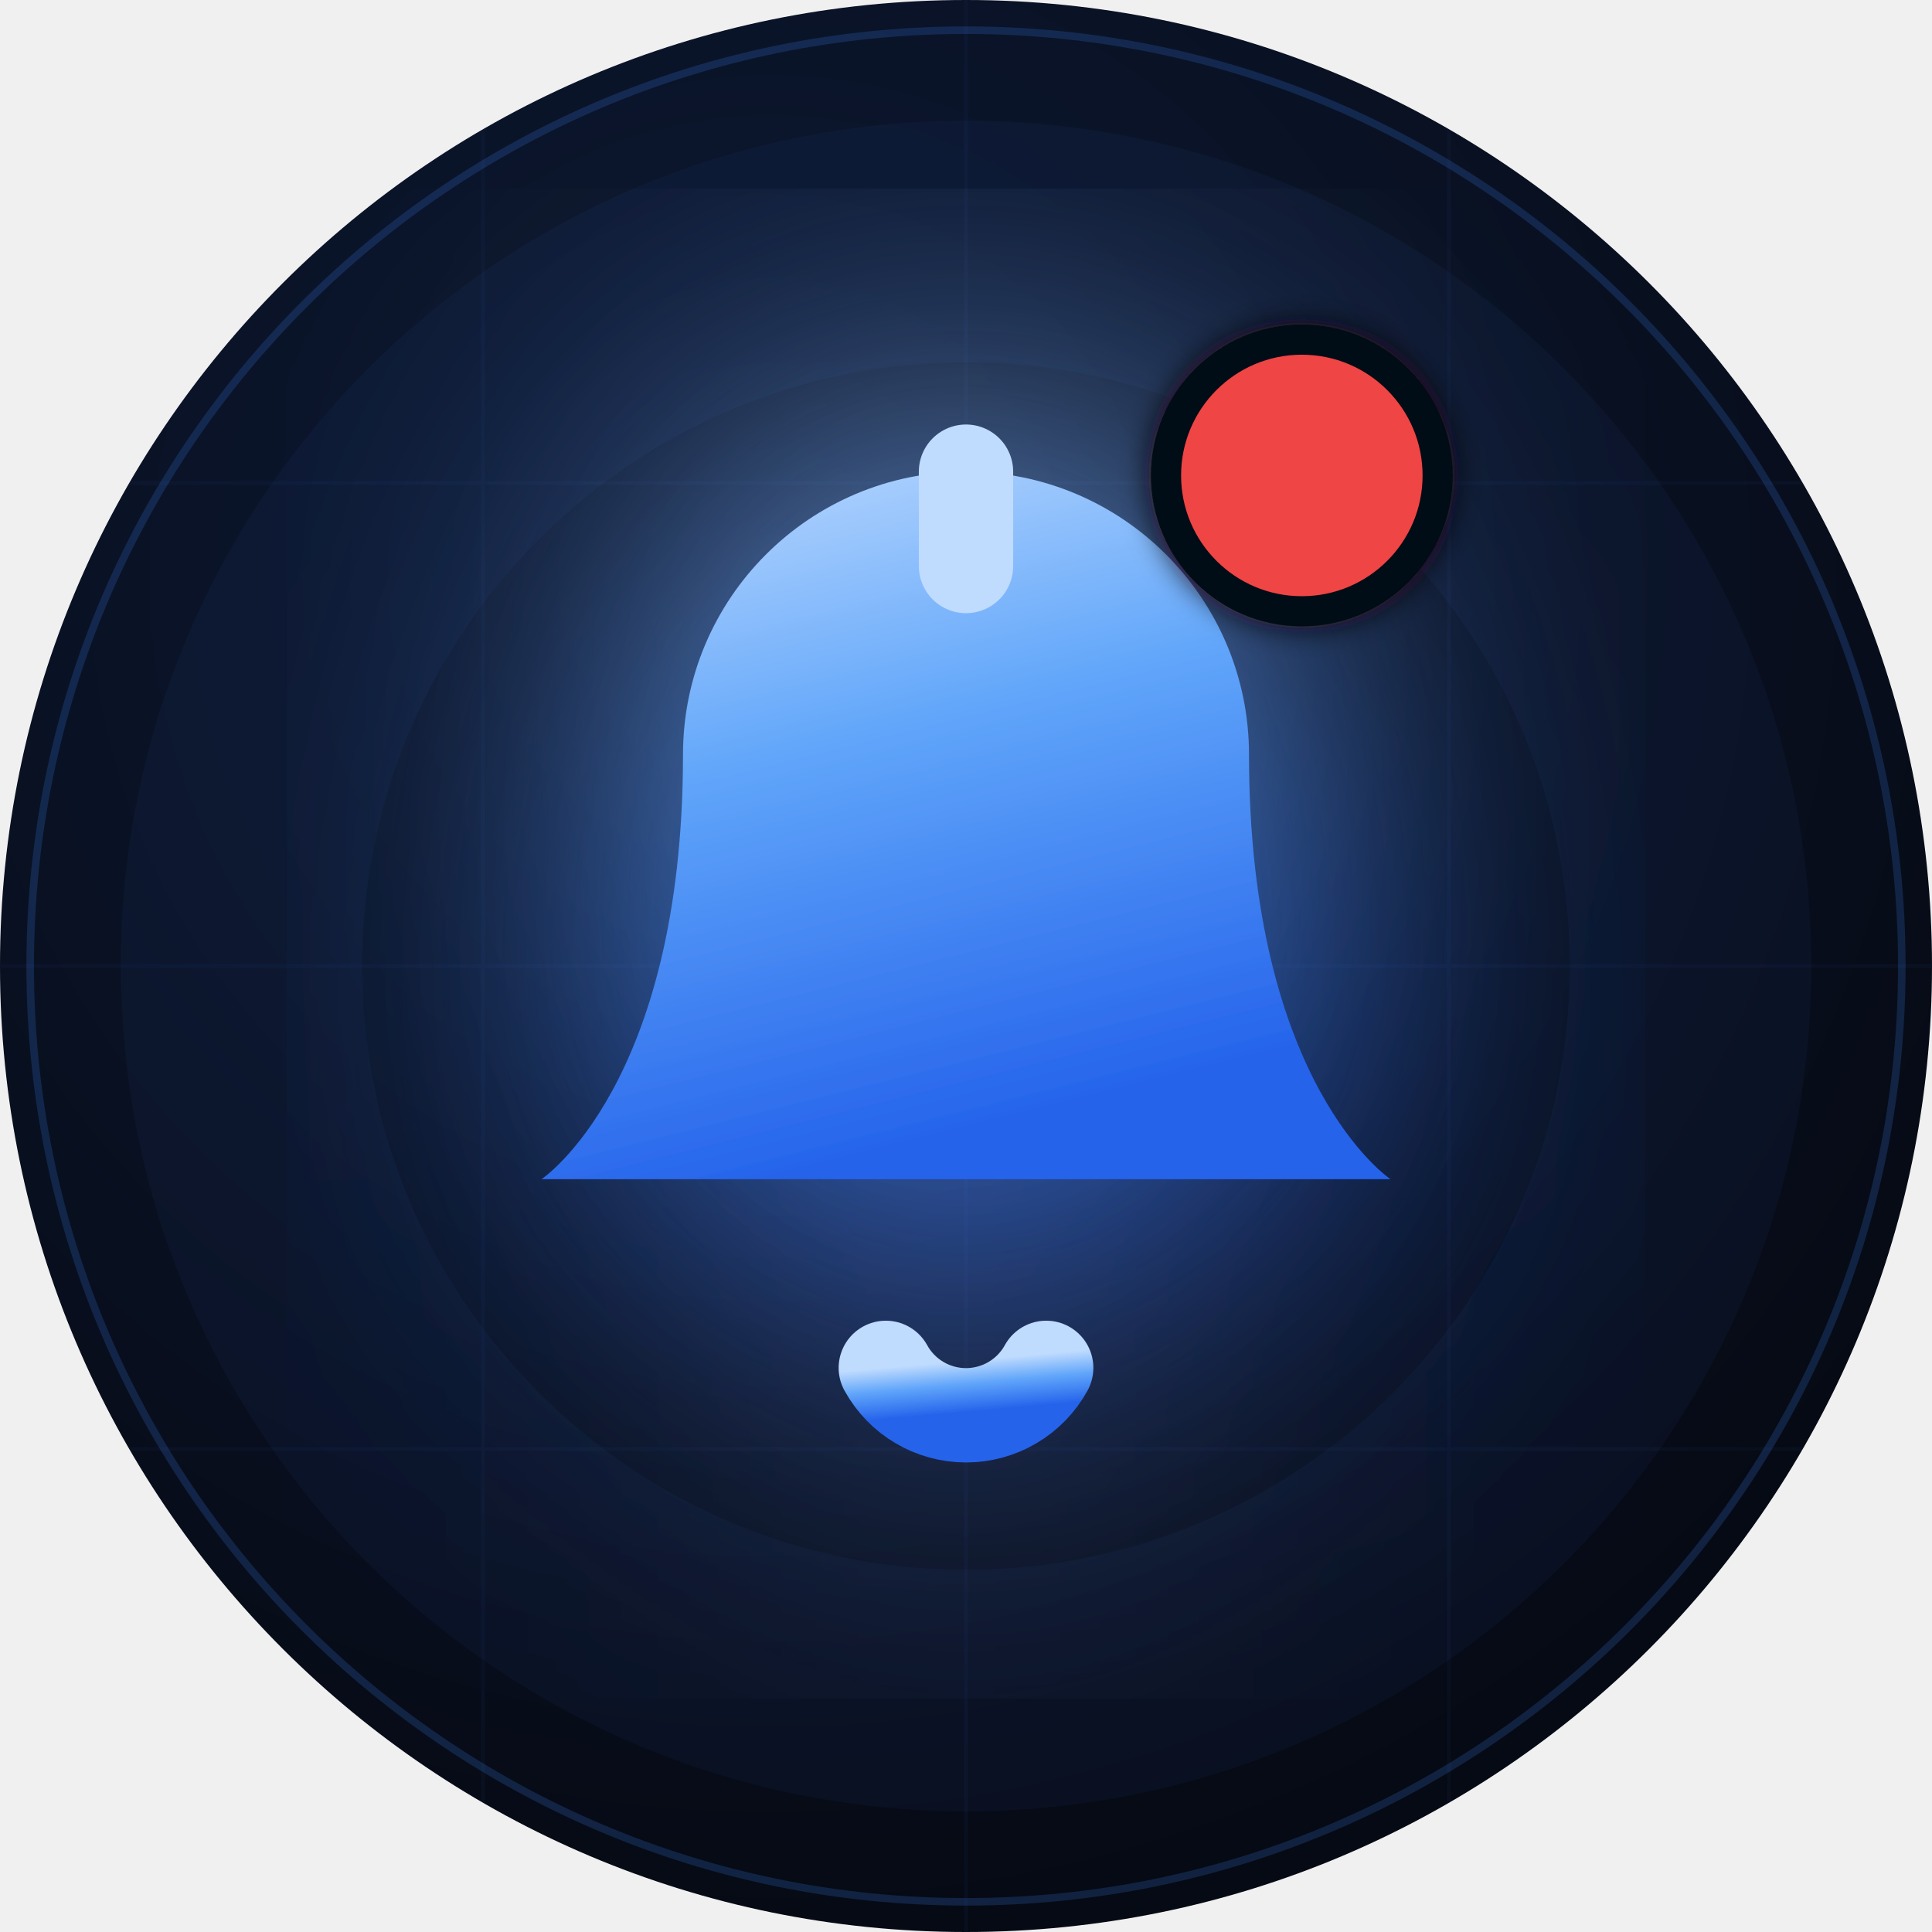
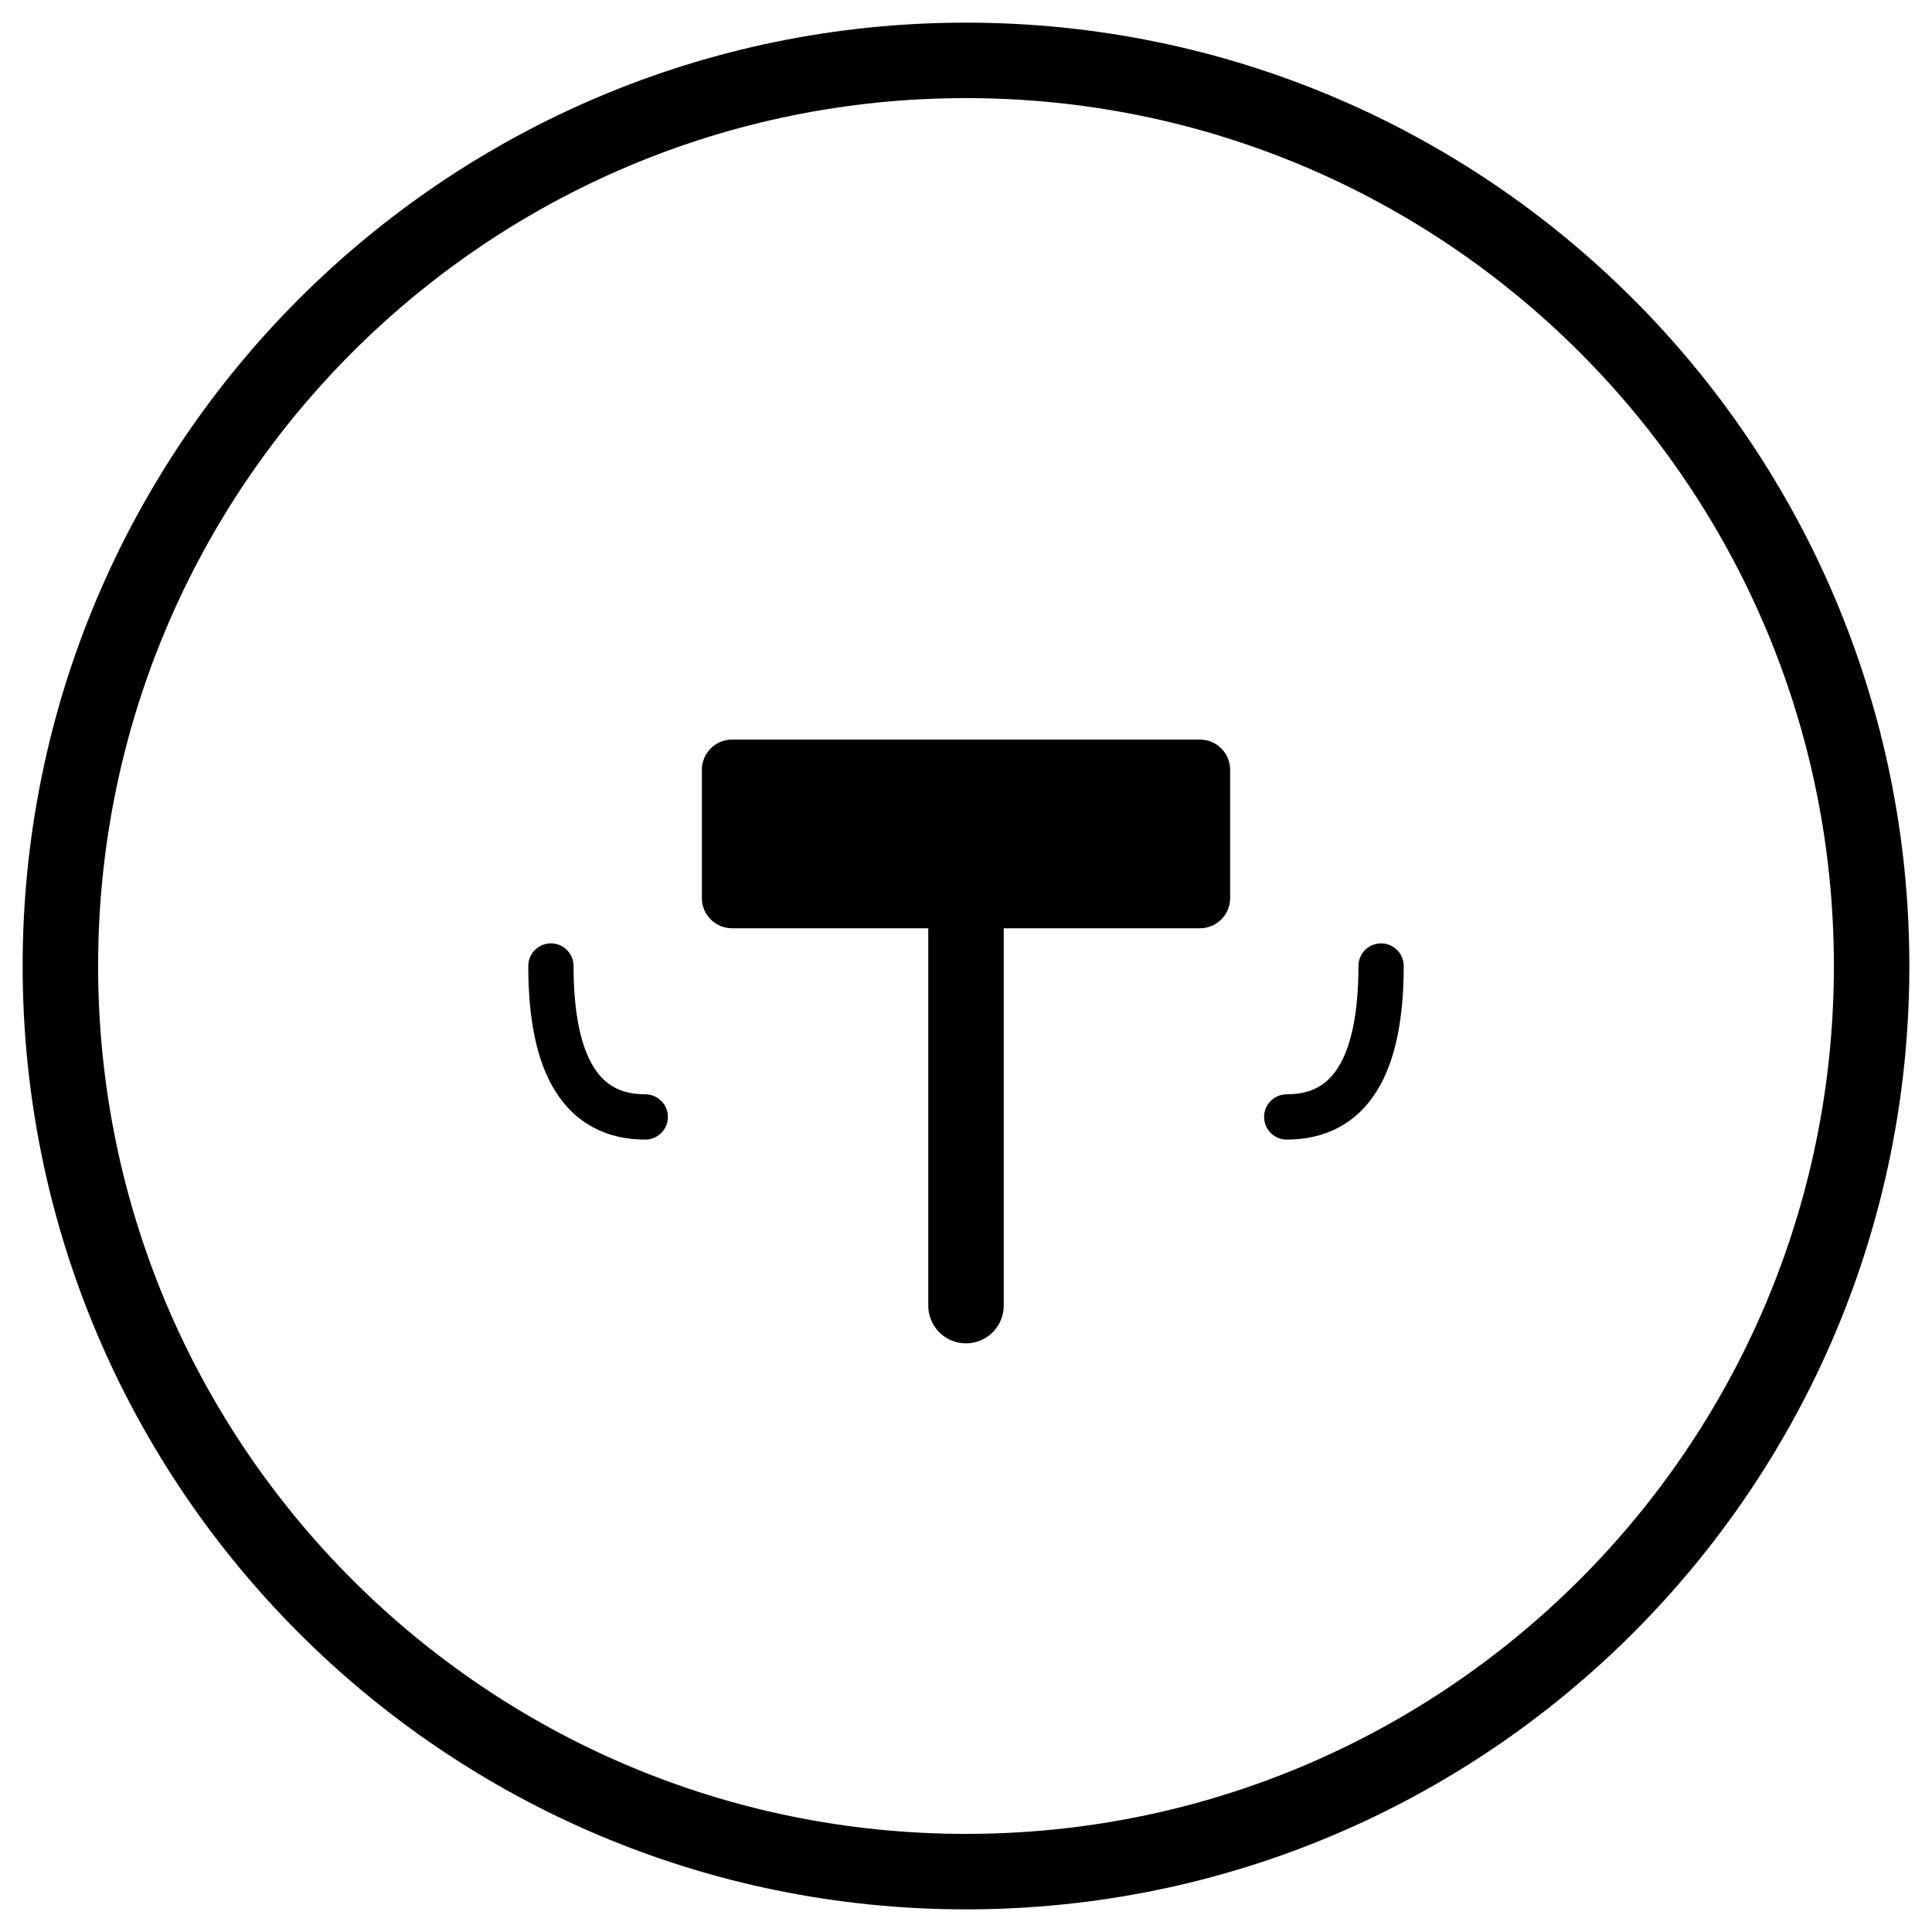
<svg xmlns="http://www.w3.org/2000/svg" viewBox="0 0 512 512" fill="none">
-   <defs>
-     <radialGradient id="bg" cx="40%" cy="30%" r="70%">
-       <stop offset="0%" stop-color="#0d1a36" />
-       <stop offset="100%" stop-color="#060a14" />
-     </radialGradient>
-     <linearGradient id="bell" x1="0%" y1="0%" x2="30%" y2="100%">
-       <stop offset="0%" stop-color="#bfdbfe" />
-       <stop offset="45%" stop-color="#60a5fa" />
-       <stop offset="100%" stop-color="#2563eb" />
-     </linearGradient>
-     <filter id="glow" x="-30%" y="-30%" width="160%" height="160%">
-       <feGaussianBlur stdDeviation="12" result="blur" />
-       <feMerge>
-         <feMergeNode in="blur" />
-         <feMergeNode in="SourceGraphic" />
-       </feMerge>
-     </filter>
-     <filter id="badgeGlow" x="-50%" y="-50%" width="200%" height="200%">
-       <feGaussianBlur stdDeviation="4" result="blur" />
-       <feMerge>
-         <feMergeNode in="blur" />
-         <feMergeNode in="SourceGraphic" />
-       </feMerge>
-     </filter>
-     <clipPath id="circle">
-       <circle cx="256" cy="256" r="256" />
-     </clipPath>
-   </defs>
-   <circle cx="256" cy="256" r="256" fill="url(#bg)" />
-   <g clip-path="url(#circle)" opacity="0.04">
-     <line x1="0" y1="128" x2="512" y2="128" stroke="#3b82f6" stroke-width="1" />
-     <line x1="0" y1="256" x2="512" y2="256" stroke="#3b82f6" stroke-width="1" />
-     <line x1="0" y1="384" x2="512" y2="384" stroke="#3b82f6" stroke-width="1" />
-     <line x1="128" y1="0" x2="128" y2="512" stroke="#3b82f6" stroke-width="1" />
-     <line x1="256" y1="0" x2="256" y2="512" stroke="#3b82f6" stroke-width="1" />
-     <line x1="384" y1="0" x2="384" y2="512" stroke="#3b82f6" stroke-width="1" />
-   </g>
-   <circle cx="256" cy="256" r="248" fill="none" stroke="#3b82f6" stroke-width="2" opacity="0.2" />
-   <circle cx="256" cy="256" r="192" fill="none" stroke="#3b82f6" stroke-width="64" opacity="0.05" />
-   <g transform="translate(106, 100) scale(12.5)" filter="url(#glow)">
-     <path d="M6 8a6 6 0 0 1 12 0c0 7 3 9 3 9H3s3-2 3-9" fill="url(#bell)" />
-     <path d="M10.3 21a1.94 1.94 0 0 0 3.4 0" stroke="url(#bell)" stroke-width="2" stroke-linecap="round" fill="none" />
-     <line x1="12" y1="2" x2="12" y2="4" stroke="#bfdbfe" stroke-width="2" stroke-linecap="round" />
-   </g>
-   <g filter="url(#badgeGlow)">
-     <circle cx="345" cy="126" r="36" fill="#ef4444" />
-     <circle cx="345" cy="126" r="36" fill="none" stroke="#060a14" stroke-width="8" />
+   <rect width="512" height="512" fill="white" />
+   <circle cx="256" cy="256" r="240" fill="none" stroke="black" stroke-width="20" />
+   <g transform="translate(256, 256)">
+     <rect x="-70" y="-60" width="140" height="50" rx="8" fill="black" />
+     <line x1="0" y1="-10" x2="0" y2="90" stroke="black" stroke-width="20" stroke-linecap="round" />
+     <path d="M -110 0 Q -110 40 -85 40" stroke="black" stroke-width="12" stroke-linecap="round" fill="none" />
+     <path d="M 110 0 Q 110 40 85 40" stroke="black" stroke-width="12" stroke-linecap="round" fill="none" />
  </g>
</svg>
